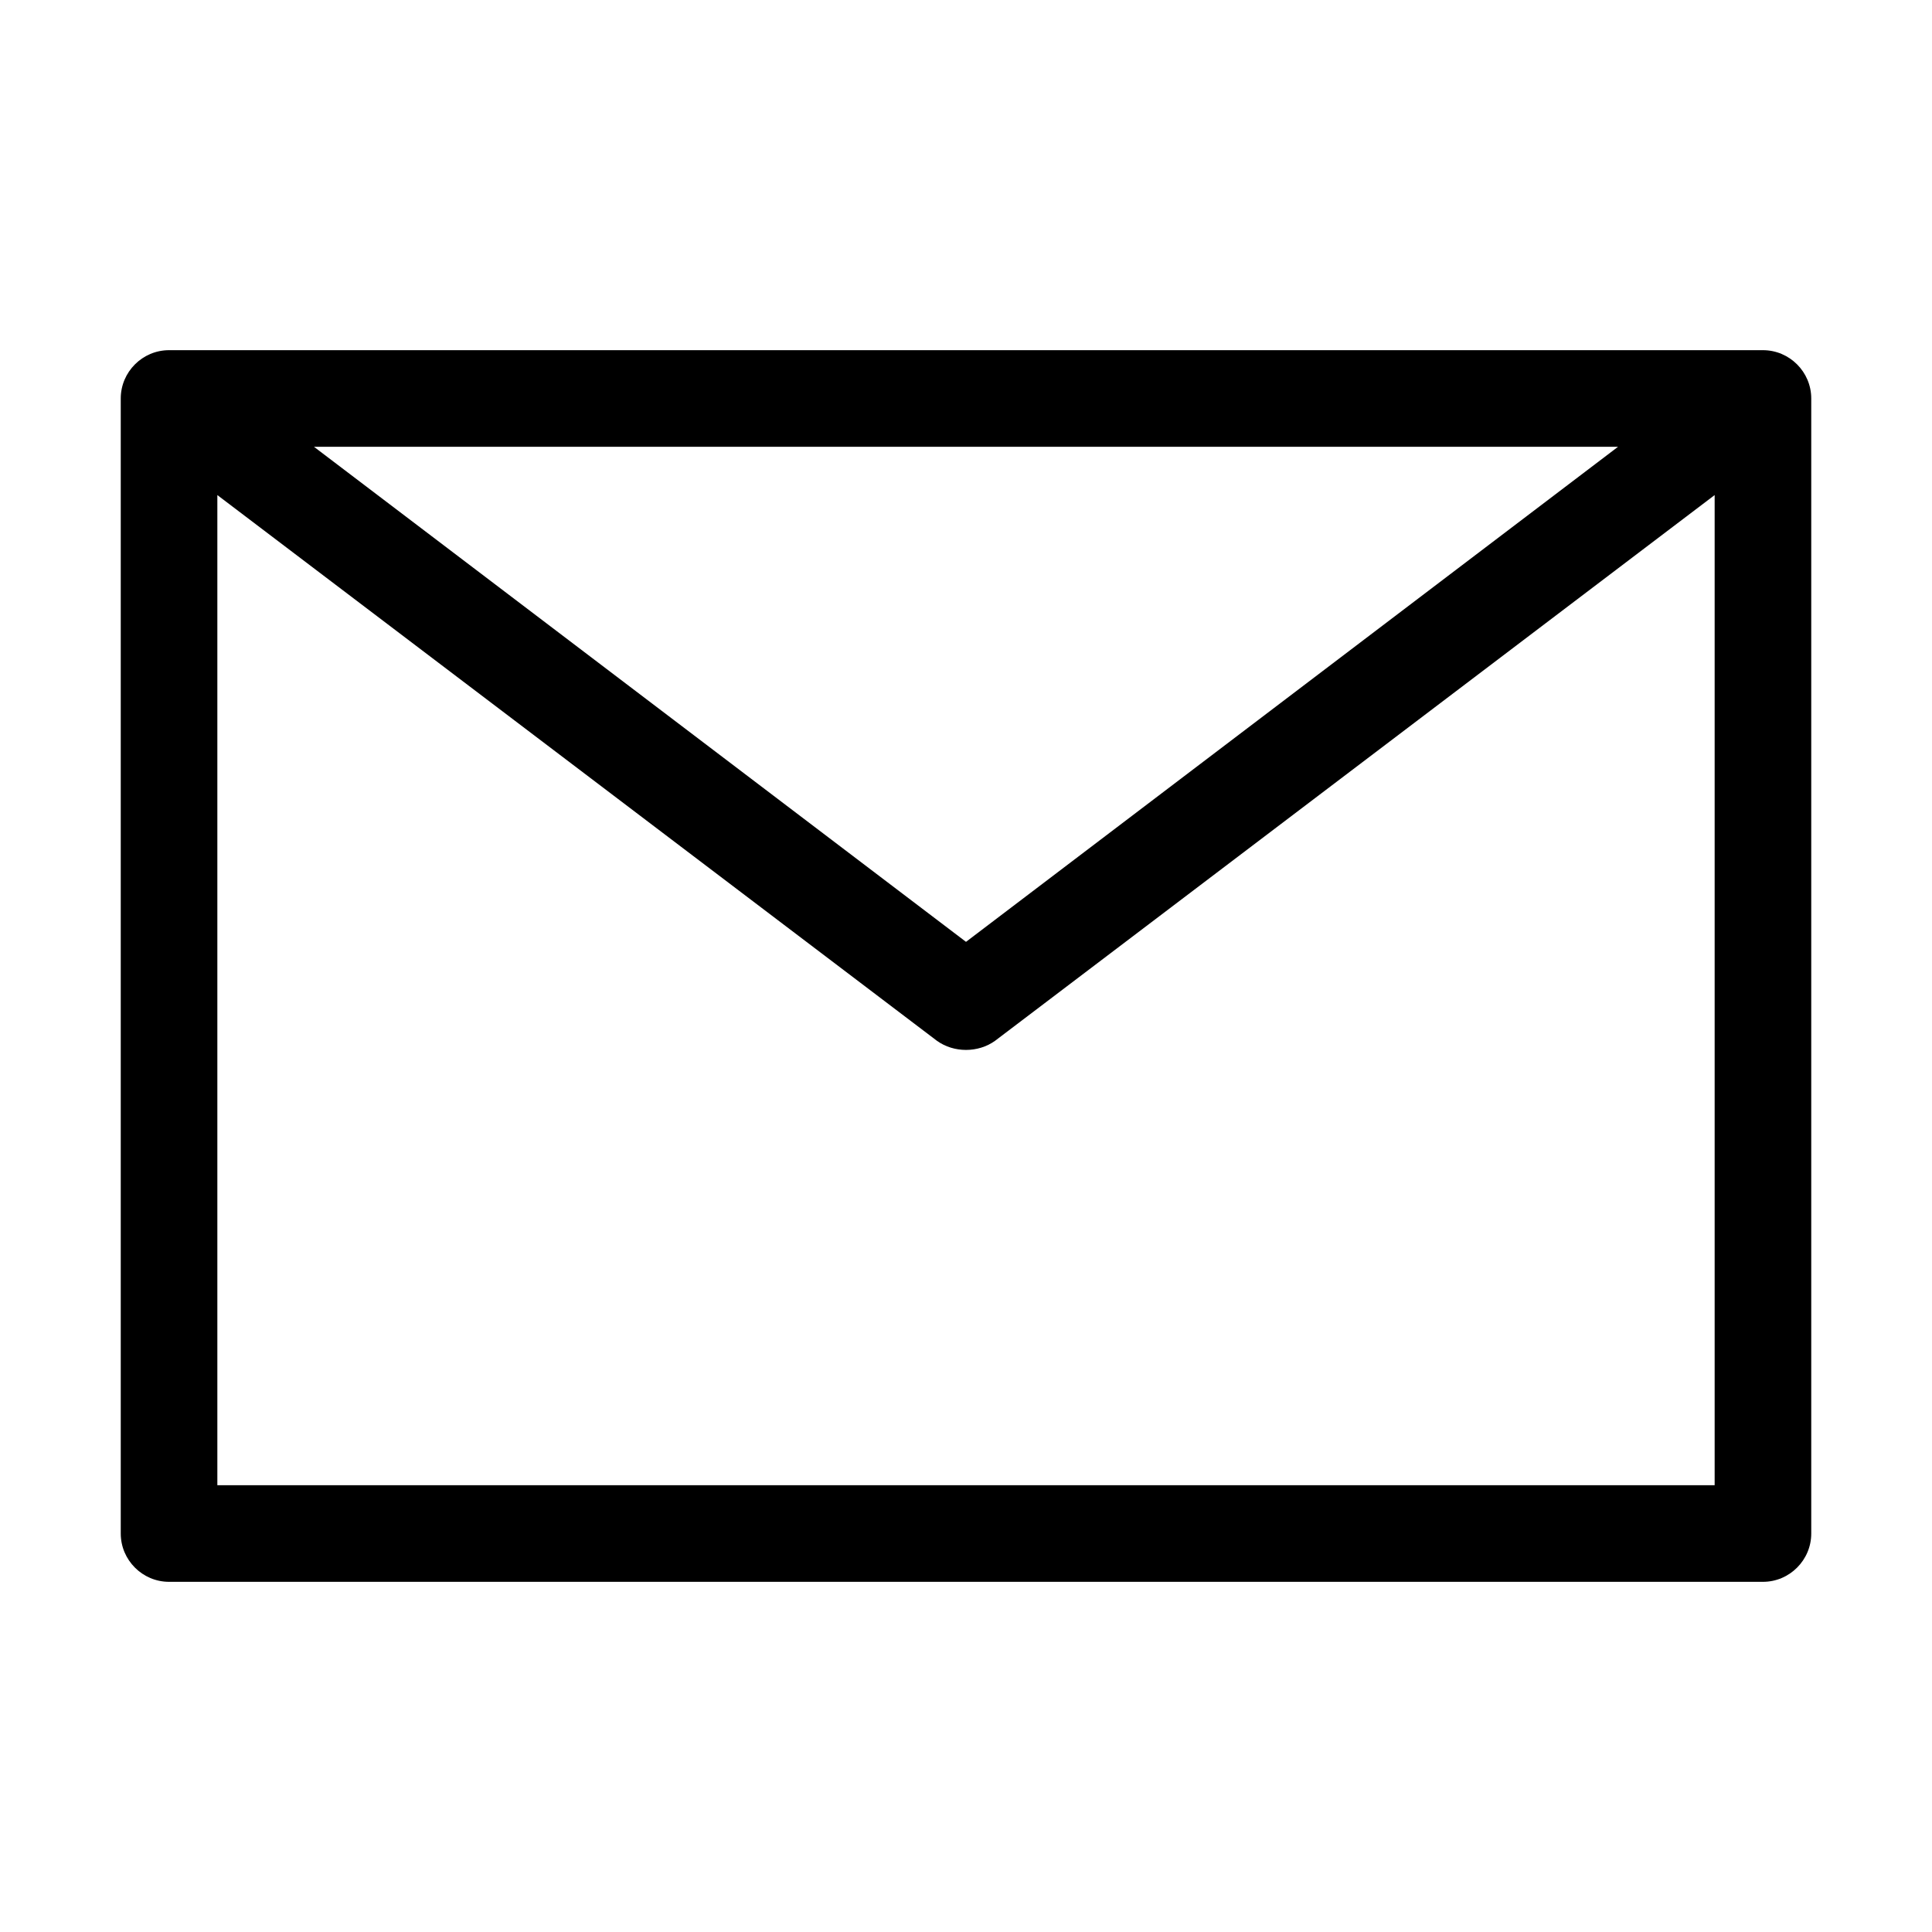
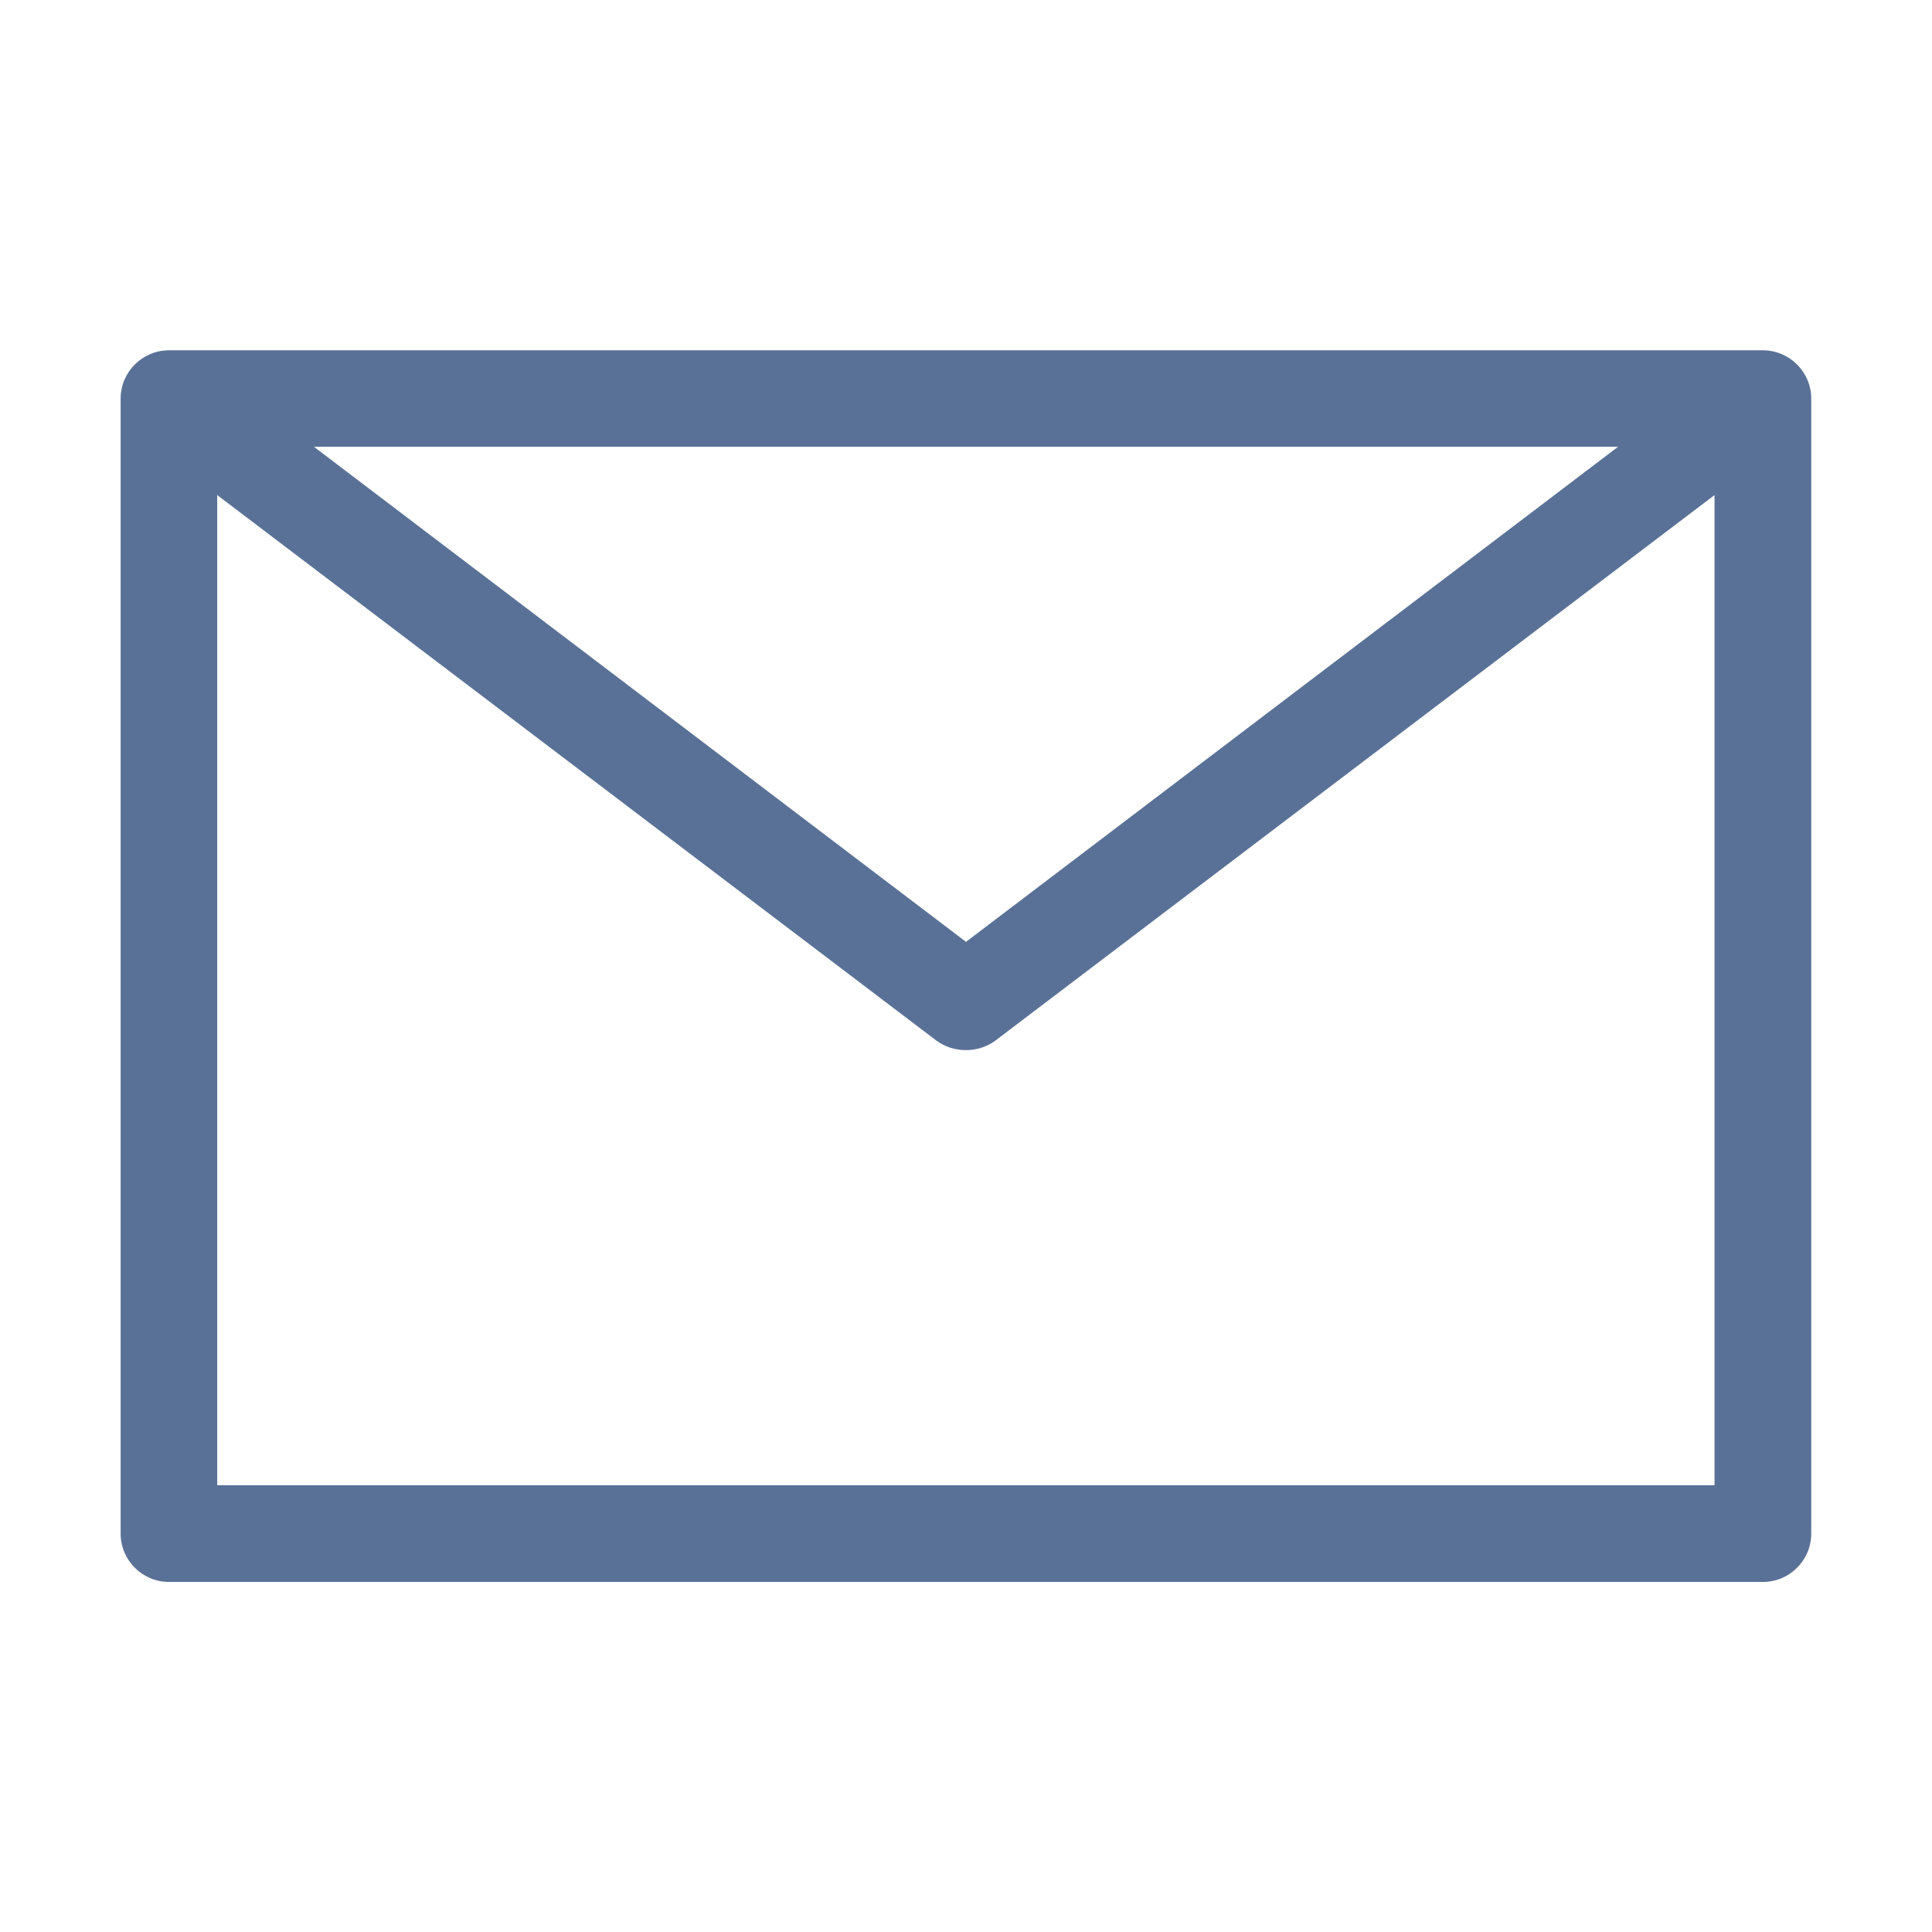
- <svg xmlns="http://www.w3.org/2000/svg" version="1.1" id="Layer_1" x="0px" y="0px" viewBox="0 0 80 80" style="enable-background:new 0 0 80 80;" xml:space="preserve">
-   <path d="M75,63.5v-47c0-1.1-0.9-2-2-2H7c-1.1,0-2,0.9-2,2v47c0,1.1,0.9,2,2,2h66C74.1,65.5,75,64.6,75,63.5z M67,18.5L40,39L13,18.5  H67z M9,61.5v-41l29.8,22.6c0.7,0.5,1.7,0.5,2.4,0L71,20.5v41L9,61.5z" />
+ <svg xmlns="http://www.w3.org/2000/svg" version="1.1" width="16" height="16" viewBox="0 0 16 16">
+   <path fill="#5a7197" d="M15 12.701v-9.4c0-0.22-0.18-0.4-0.4-0.4h-13.201c-0.22 0-0.4 0.18-0.4 0.4v9.4c0 0.22 0.18 0.4 0.4 0.4h13.201c0.22 0 0.4-0.18 0.4-0.4zM13.4 3.7l-5.4 4.1-5.4-4.1h10.801zM1.799 12.3v-8.2l5.96 4.521c0.14 0.101 0.34 0.101 0.48 0l5.96-4.521v8.2h-12.4z" />
</svg>
